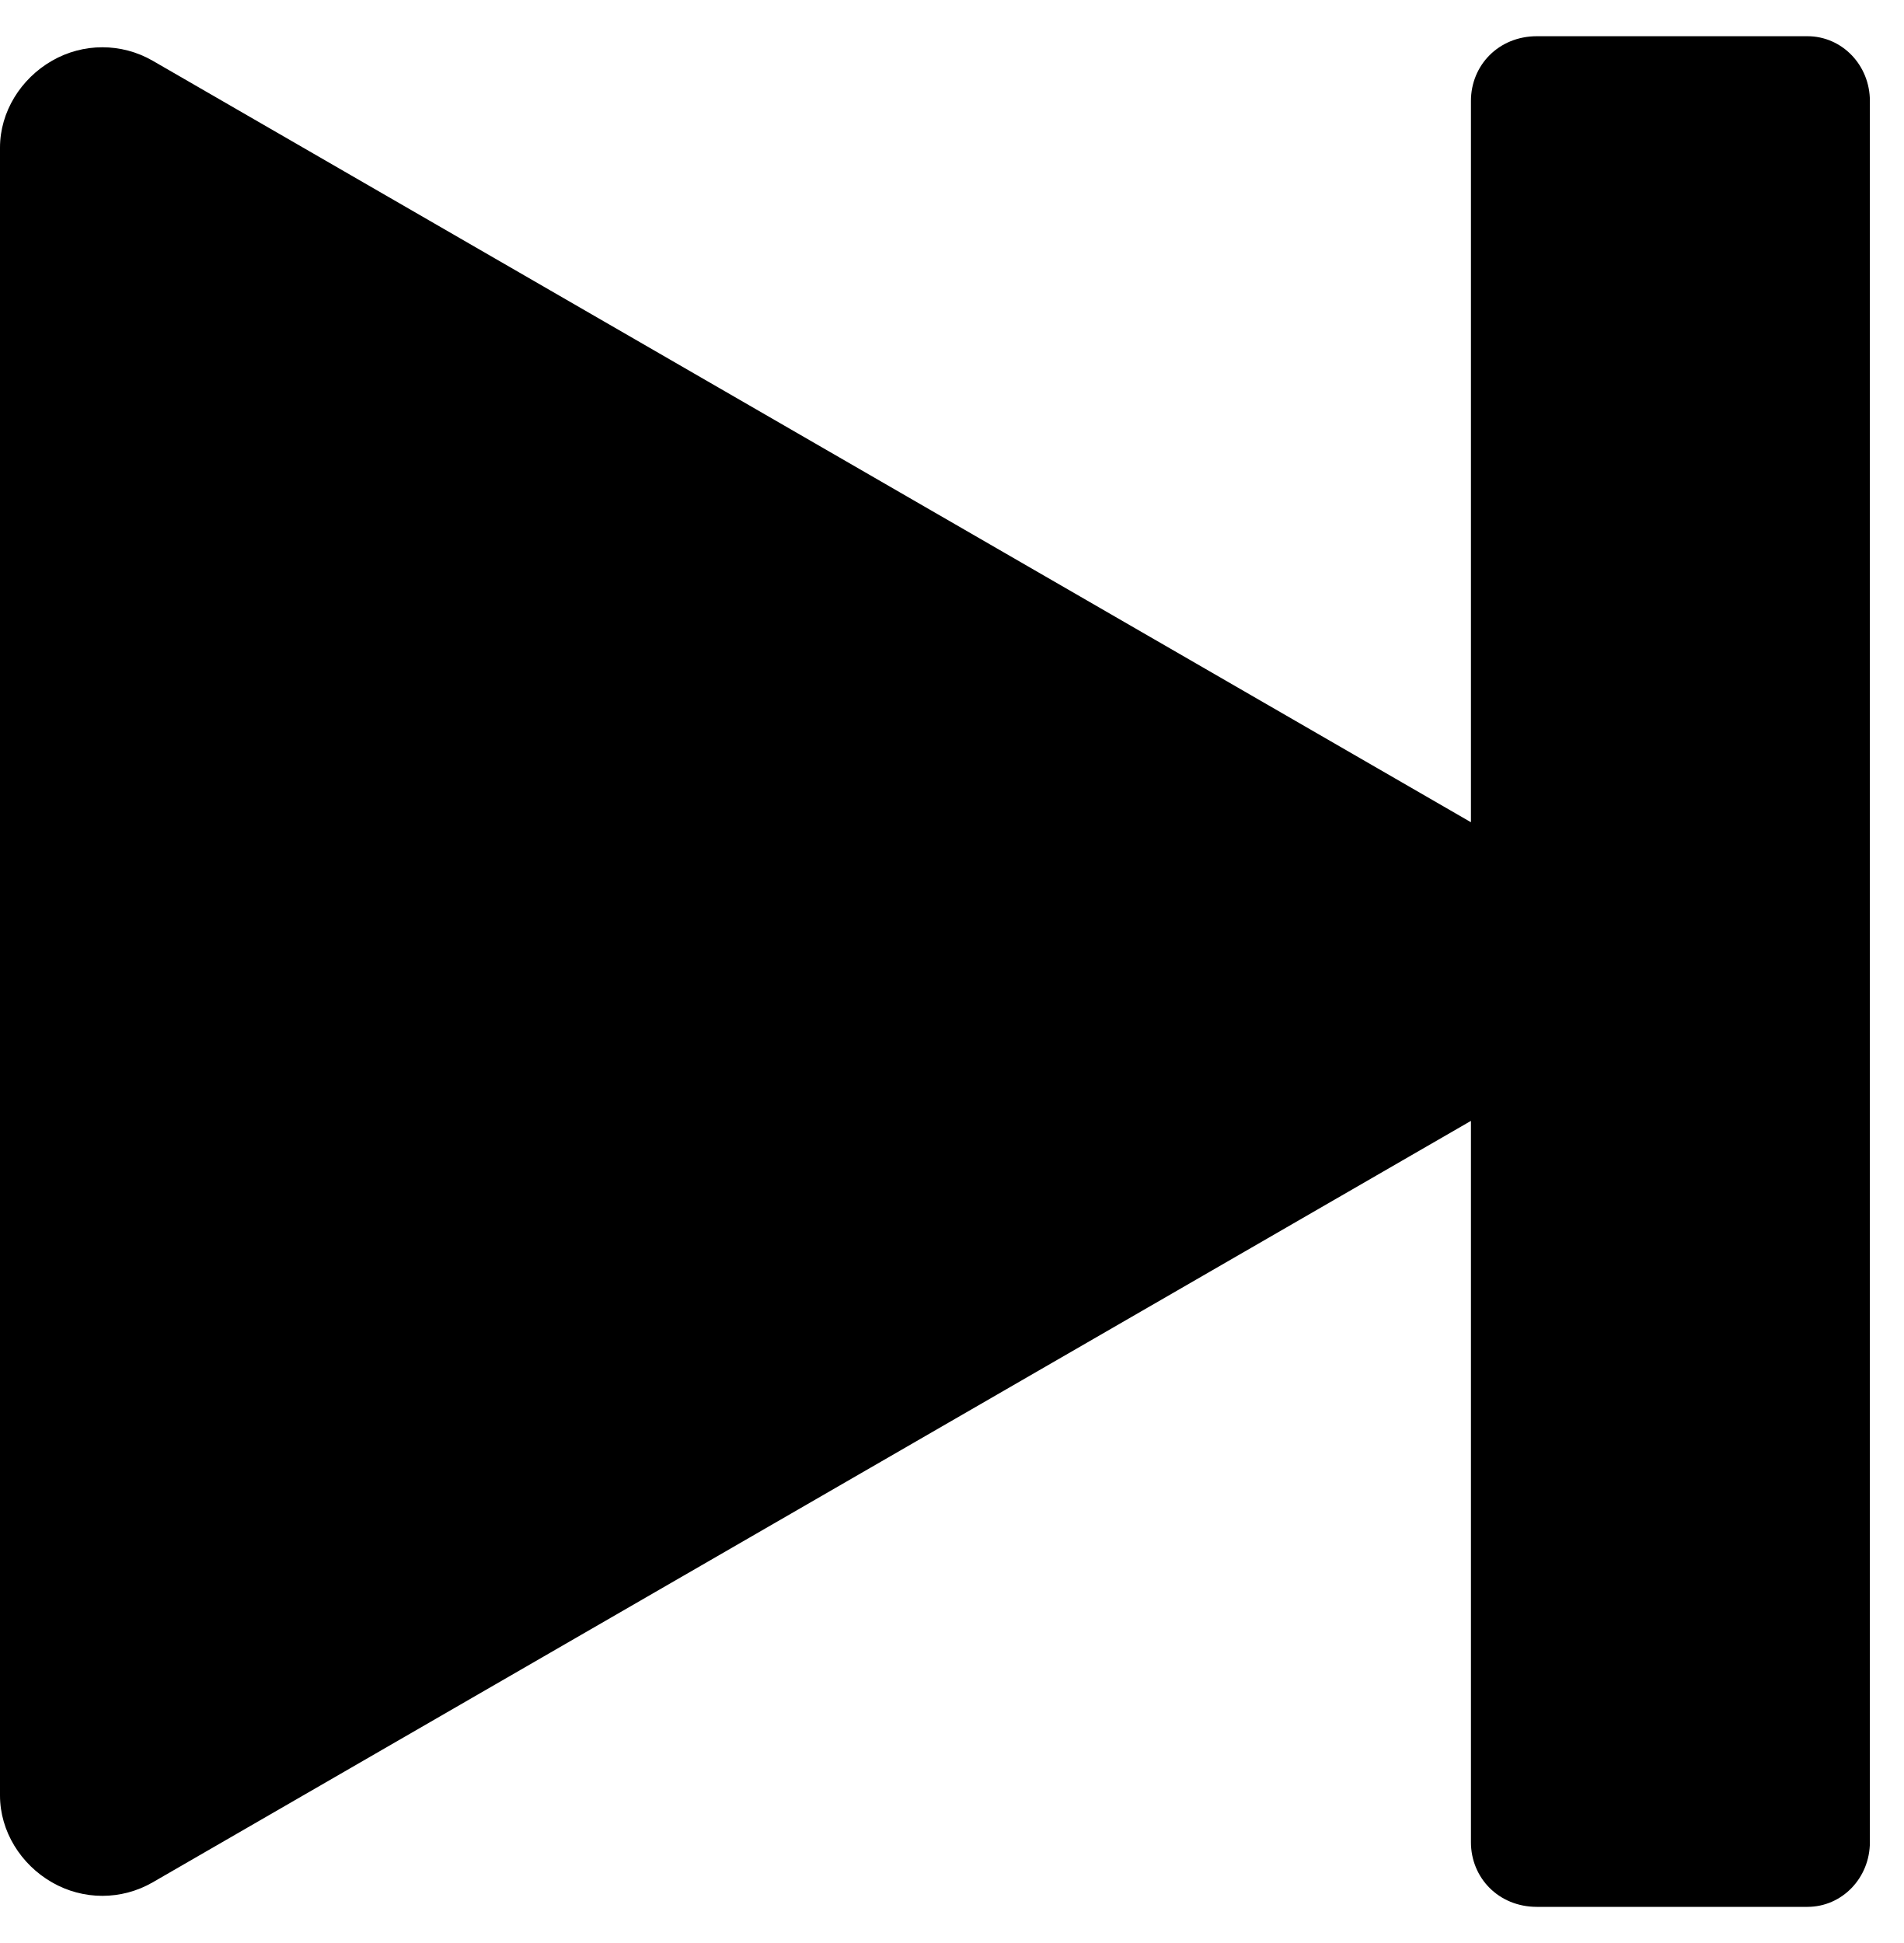
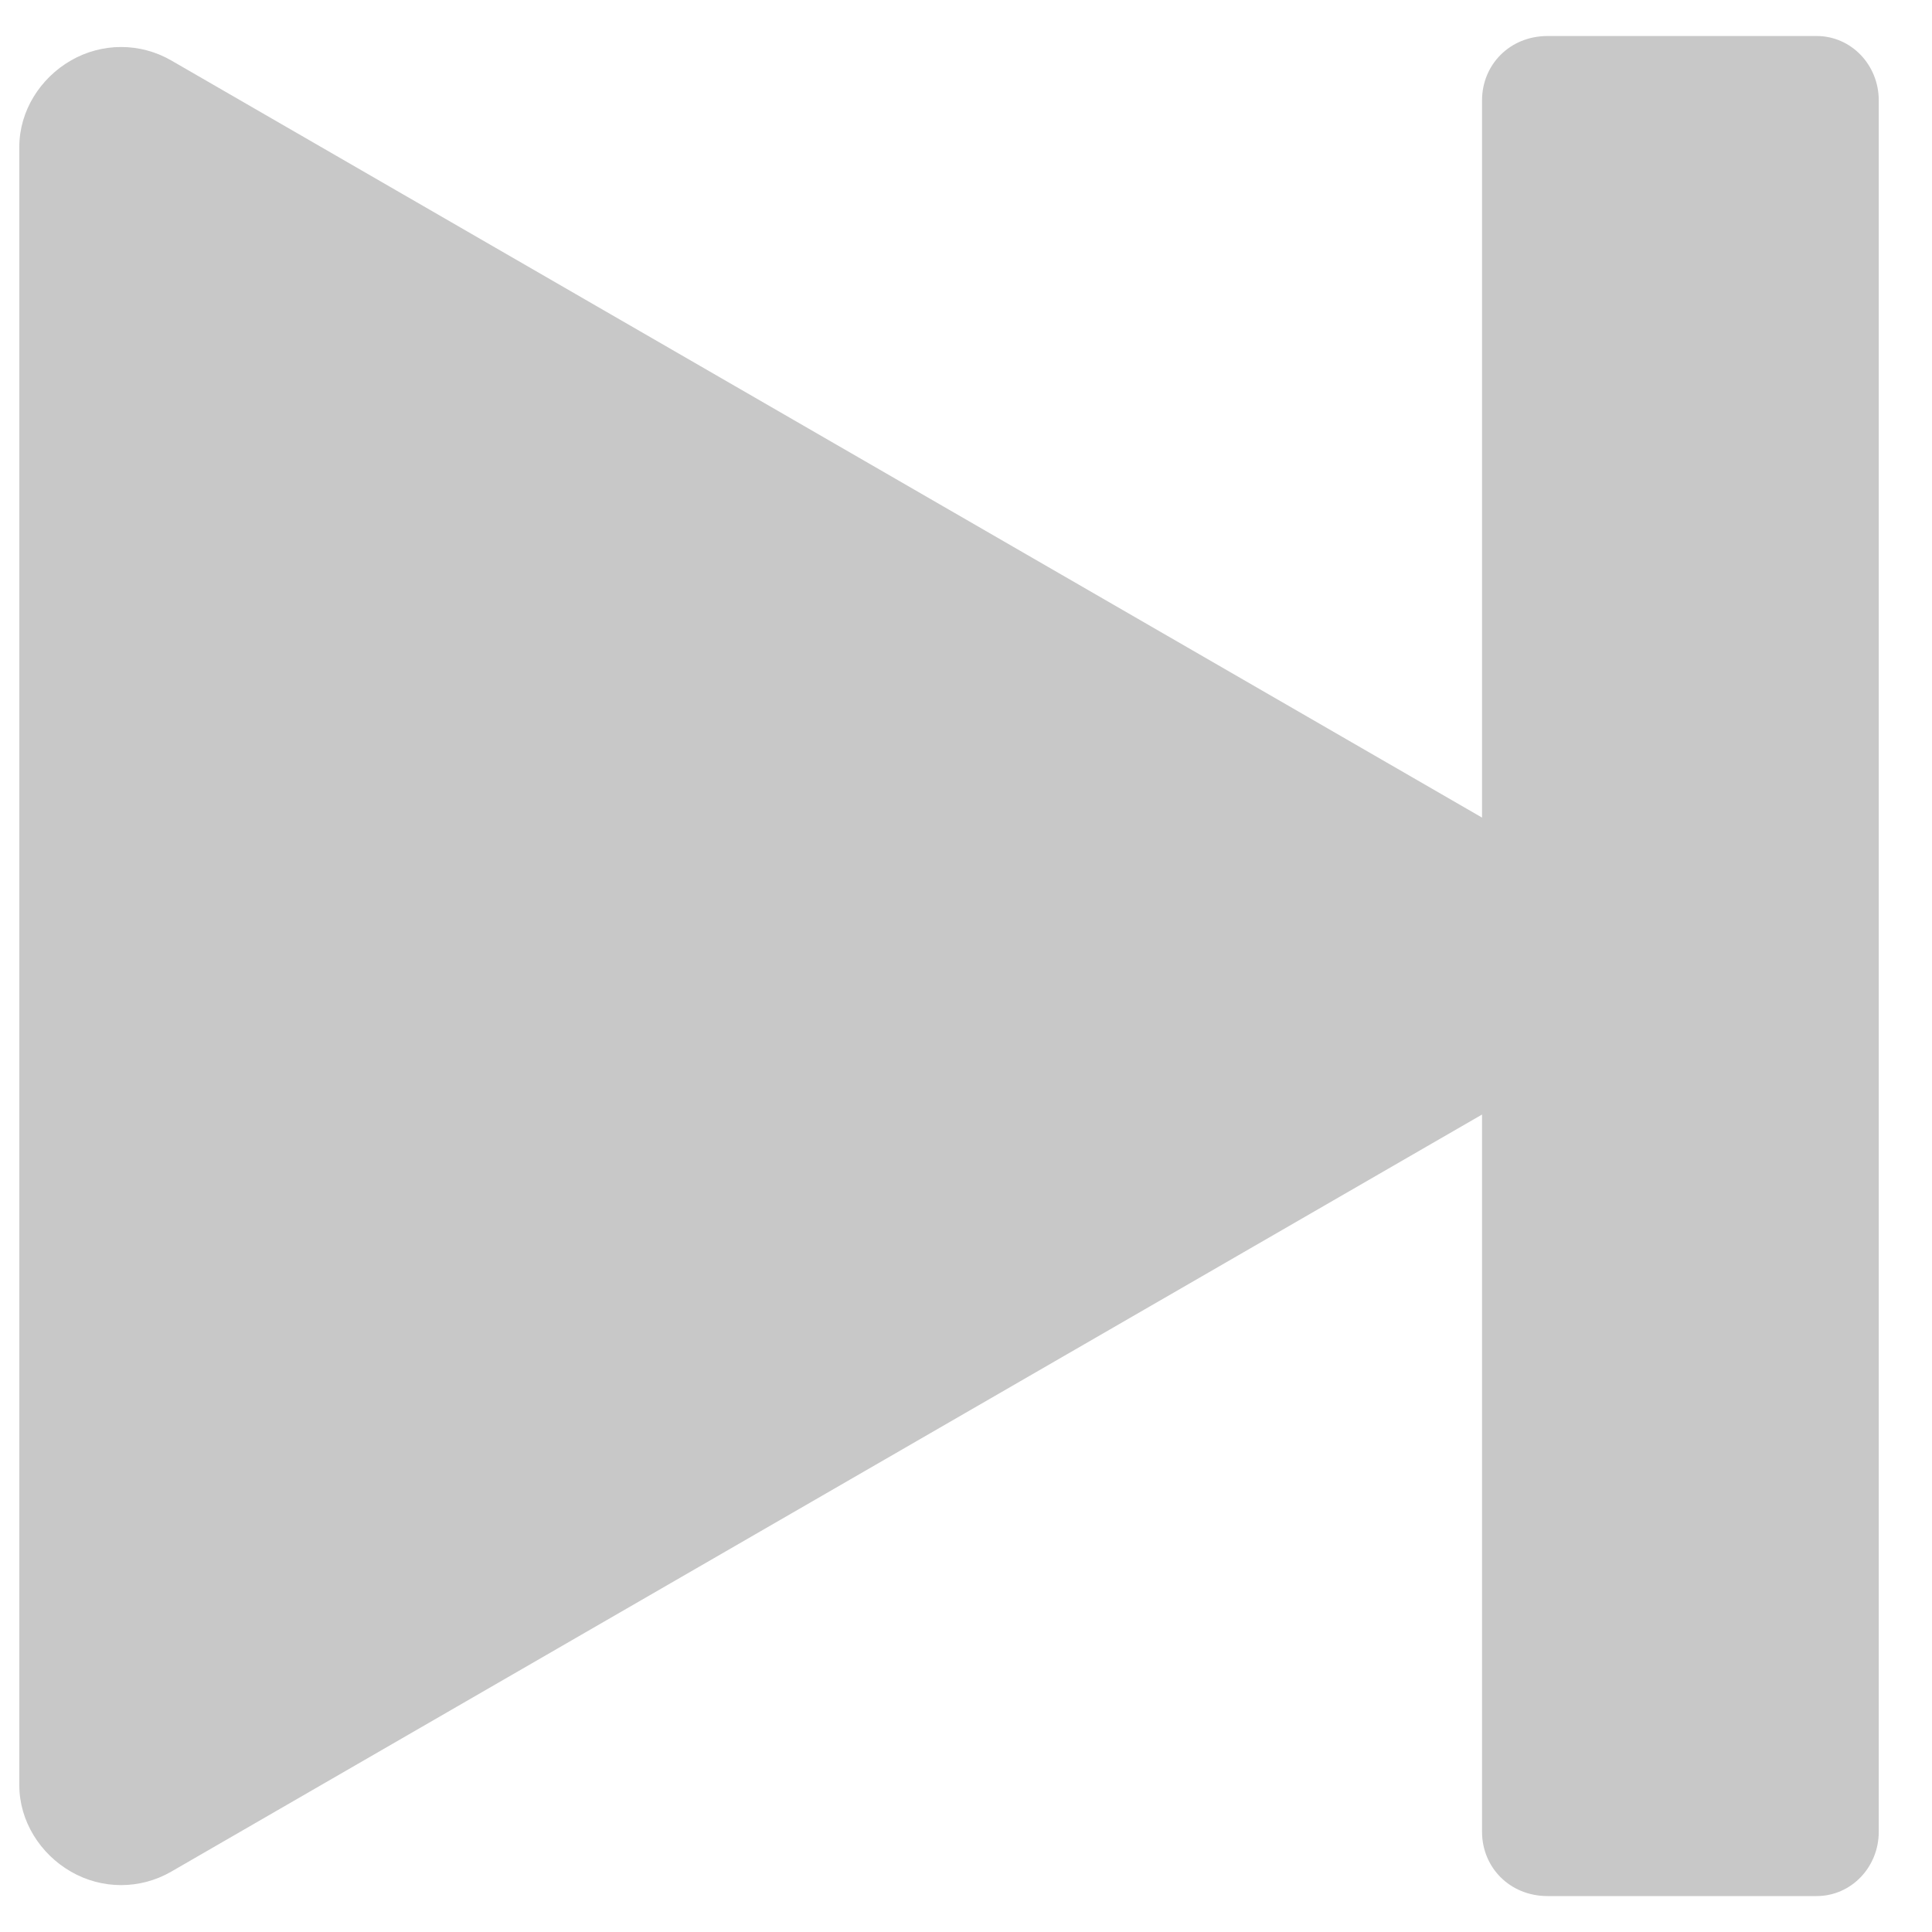
- <svg xmlns="http://www.w3.org/2000/svg" width="49" height="50" viewBox="0 0 49 50" fill="none">
-   <path fill-rule="evenodd" clip-rule="evenodd" d="M37.855 21.159V2.597C37.855 1.679 38.569 0.932 39.551 0.932H46.515C47.408 0.932 48.122 1.679 48.122 2.597V47.406C48.122 48.324 47.408 49.07 46.515 49.07H39.551C38.569 49.07 37.855 48.324 37.855 47.406V28.844L3.928 48.44C3.125 48.902 2.143 48.902 1.339 48.44C0.536 47.979 0 47.126 0 46.203C0 36.482 0 13.521 0 3.799C0 2.877 0.536 2.024 1.339 1.563C2.143 1.101 3.125 1.101 3.928 1.562L37.855 21.159Z" fill="black" />
+ <svg xmlns="http://www.w3.org/2000/svg" viewBox="0 0 49 50" width="15" height="15" fill="#c8c8c8">
+   <path d="M37.855 21.159V2.597C37.855 1.679 38.569 0.932 39.551 0.932H46.515C47.408 0.932 48.122 1.679 48.122 2.597V47.406C48.122 48.324 47.408 49.07 46.515 49.07H39.551C38.569 49.07 37.855 48.324 37.855 47.406V28.844L3.928 48.44C3.125 48.902 2.143 48.902 1.339 48.44C0.536 47.979 0 47.126 0 46.203C0 36.482 0 13.521 0 3.799C0 2.877 0.536 2.024 1.339 1.563C2.143 1.101 3.125 1.101 3.928 1.562L37.855 21.159Z" />
</svg>
